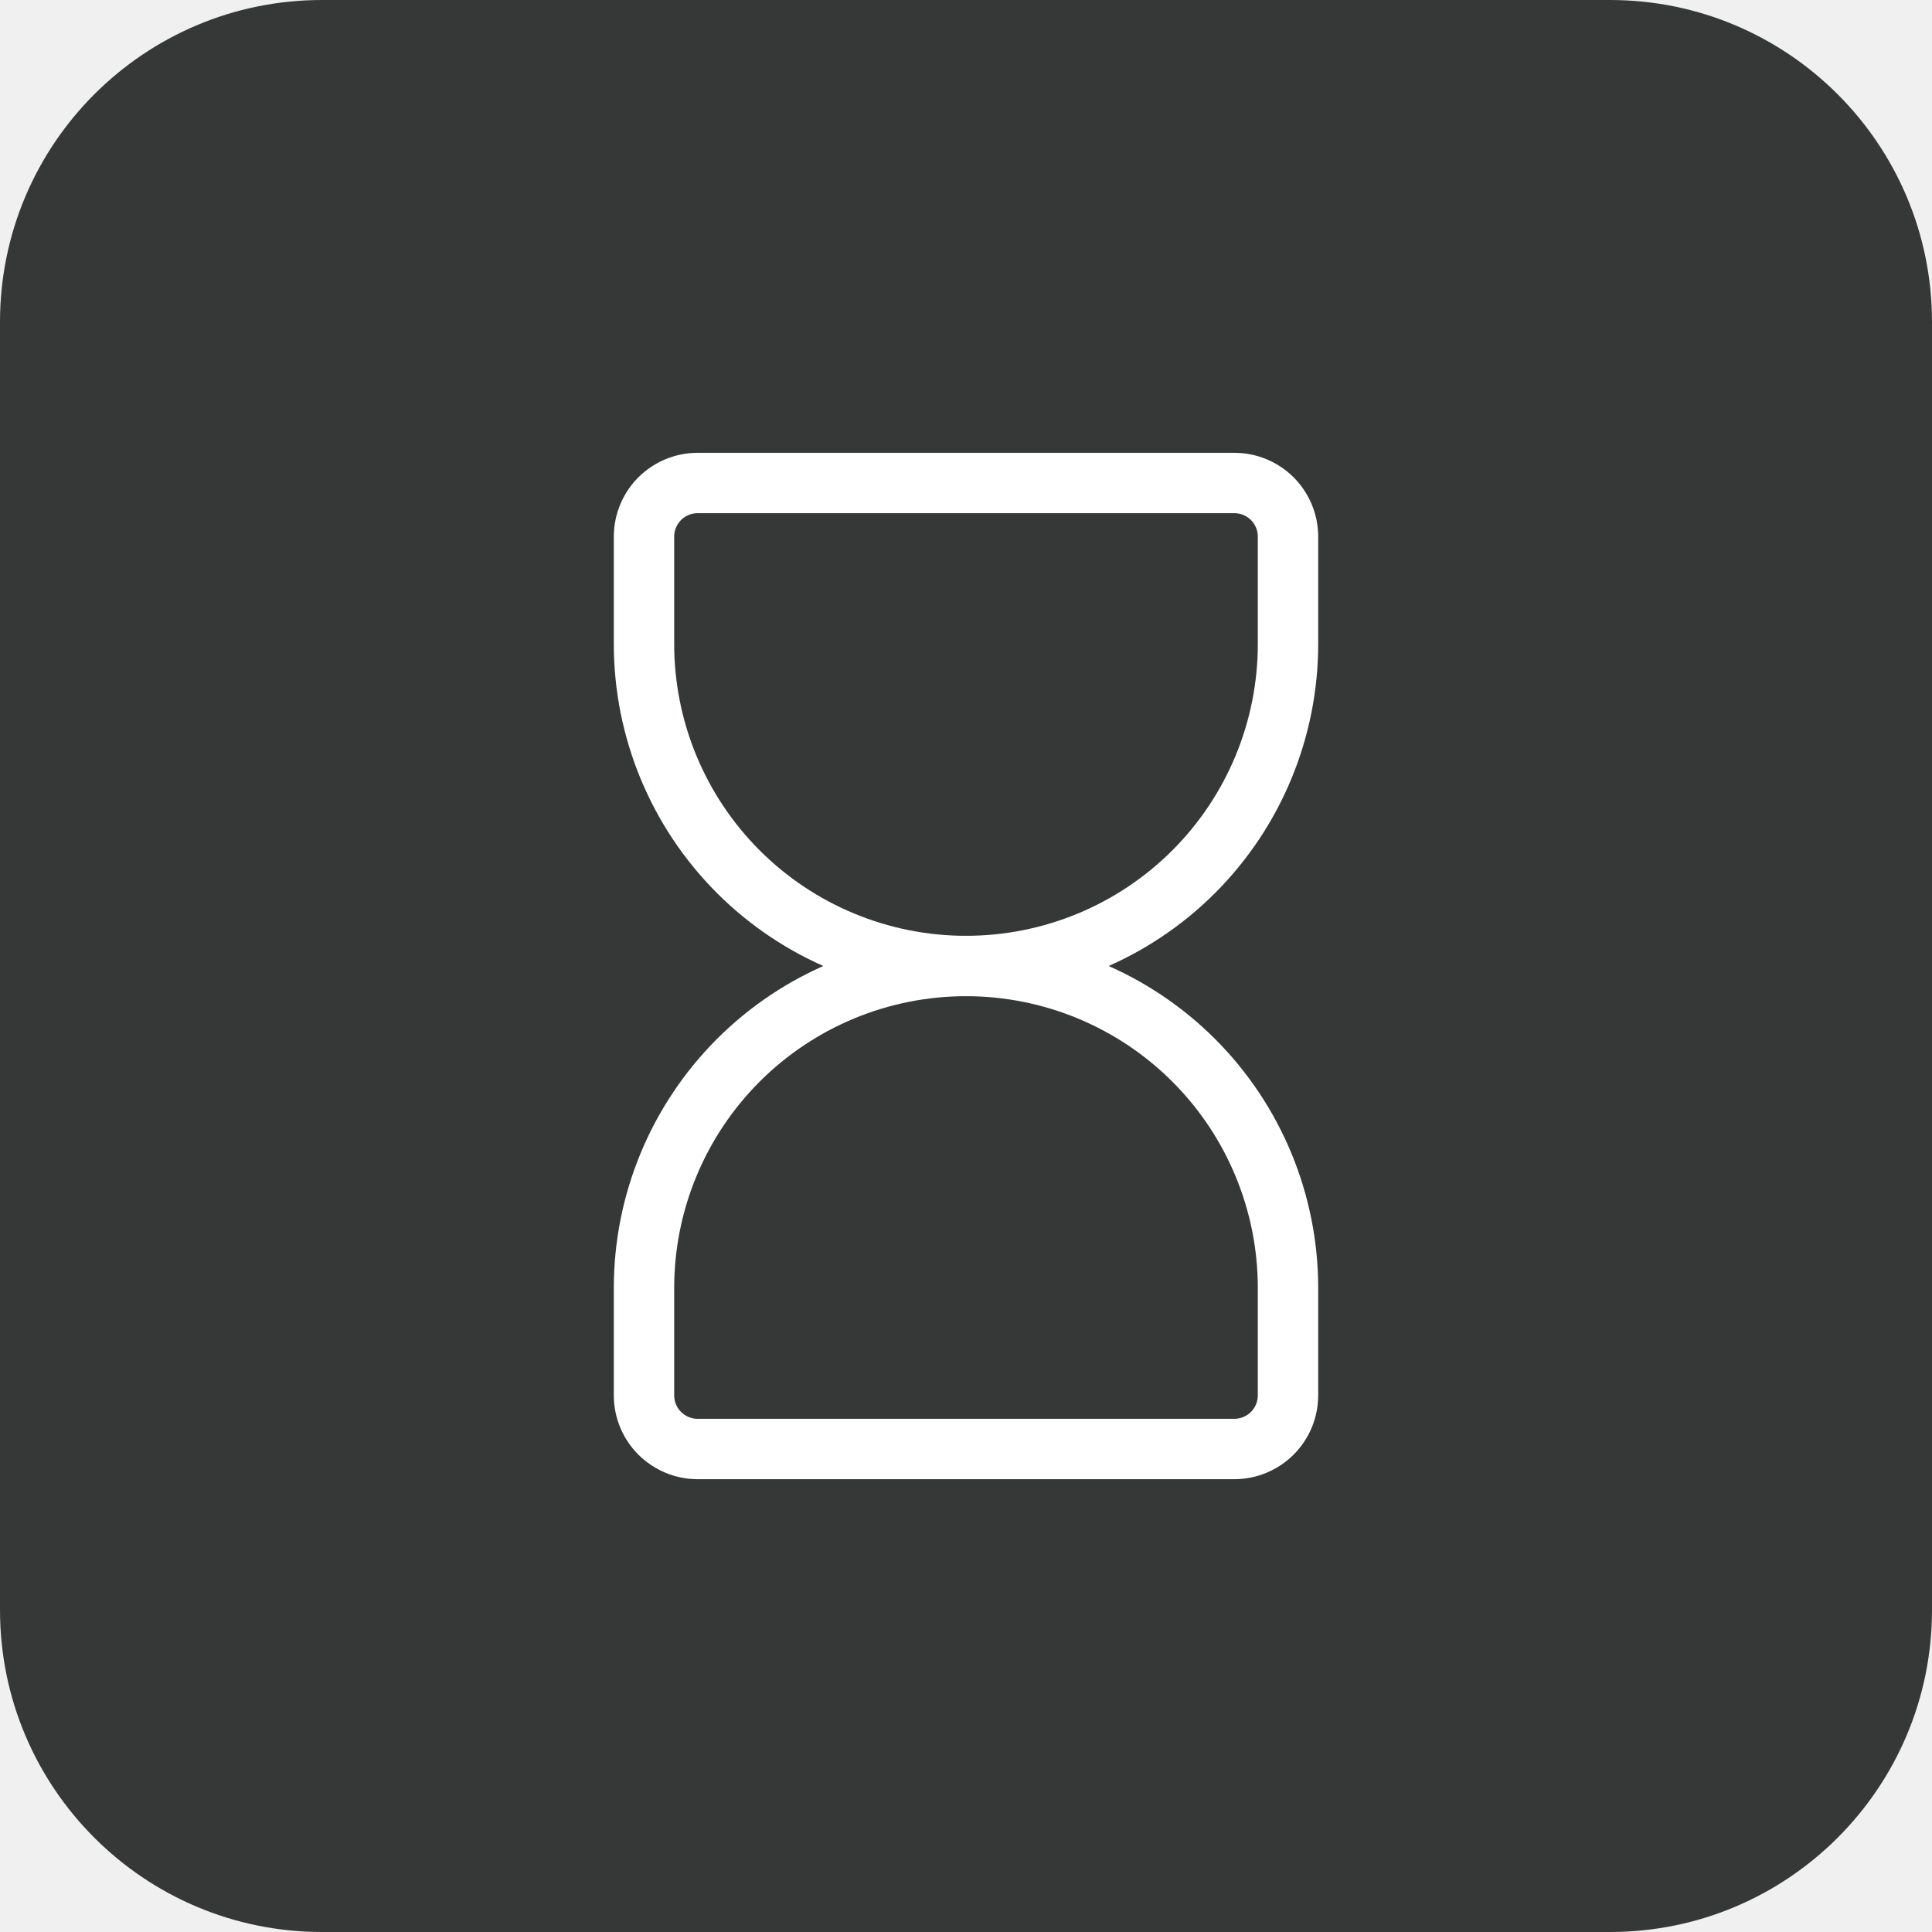
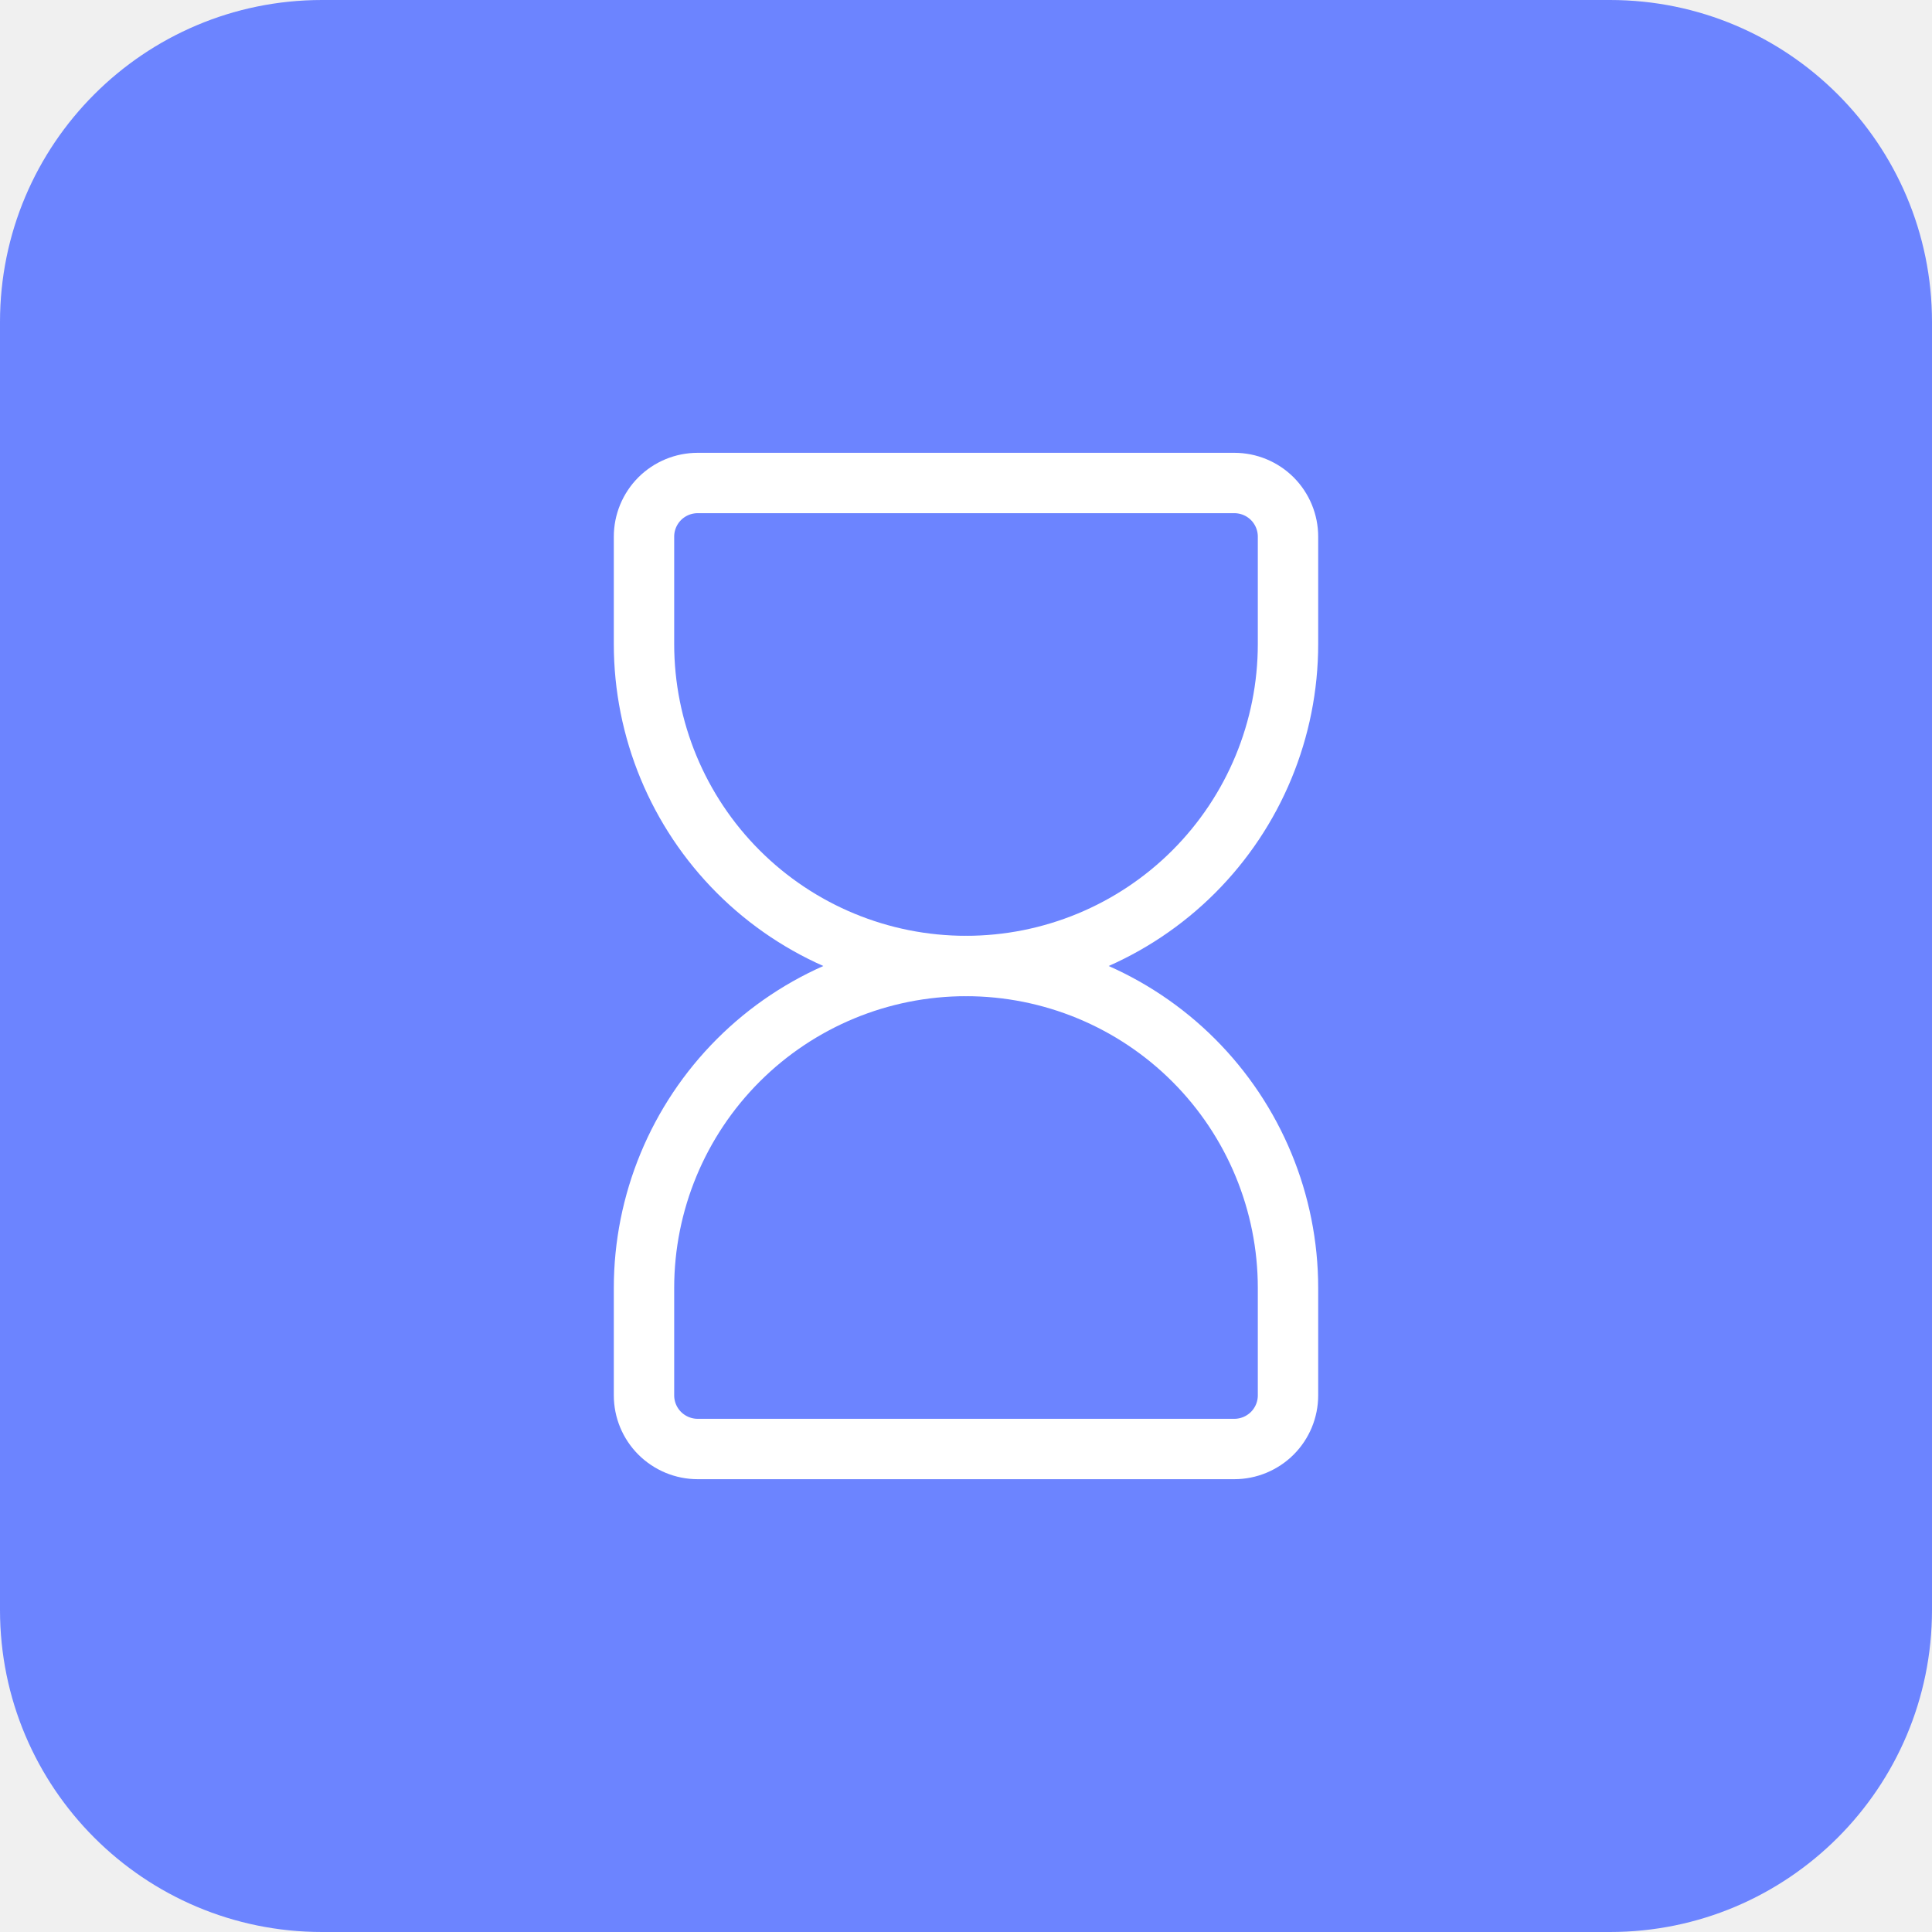
<svg xmlns="http://www.w3.org/2000/svg" width="48" height="48" viewBox="0 0 48 48" fill="none">
-   <rect width="48" height="48" rx="8" fill="#363737" />
+   <rect width="48" height="48" rx="8" fill="#6C84FF" />
  <path d="M16 34.667V32C16 29.878 16.843 27.843 18.343 26.343C19.843 24.843 21.878 24 24 24C26.122 24 28.157 24.843 29.657 26.343C31.157 27.843 32 29.878 32 32V34.667C32 35.02 31.86 35.359 31.61 35.609C31.359 35.859 31.02 36 30.667 36H17.333C16.98 36 16.641 35.859 16.39 35.609C16.14 35.359 16 35.02 16 34.667Z" stroke="white" stroke-width="1.5" stroke-linecap="round" stroke-linejoin="round" />
  <path d="M16 13.333V16C16 18.122 16.843 20.157 18.343 21.657C19.843 23.157 21.878 24 24 24C26.122 24 28.157 23.157 29.657 21.657C31.157 20.157 32 18.122 32 16V13.333C32 12.98 31.86 12.641 31.61 12.39C31.359 12.14 31.02 12 30.667 12H17.333C16.98 12 16.641 12.14 16.39 12.39C16.14 12.641 16 12.98 16 13.333Z" stroke="white" stroke-width="1.5" stroke-linecap="round" stroke-linejoin="round" />
</svg>
